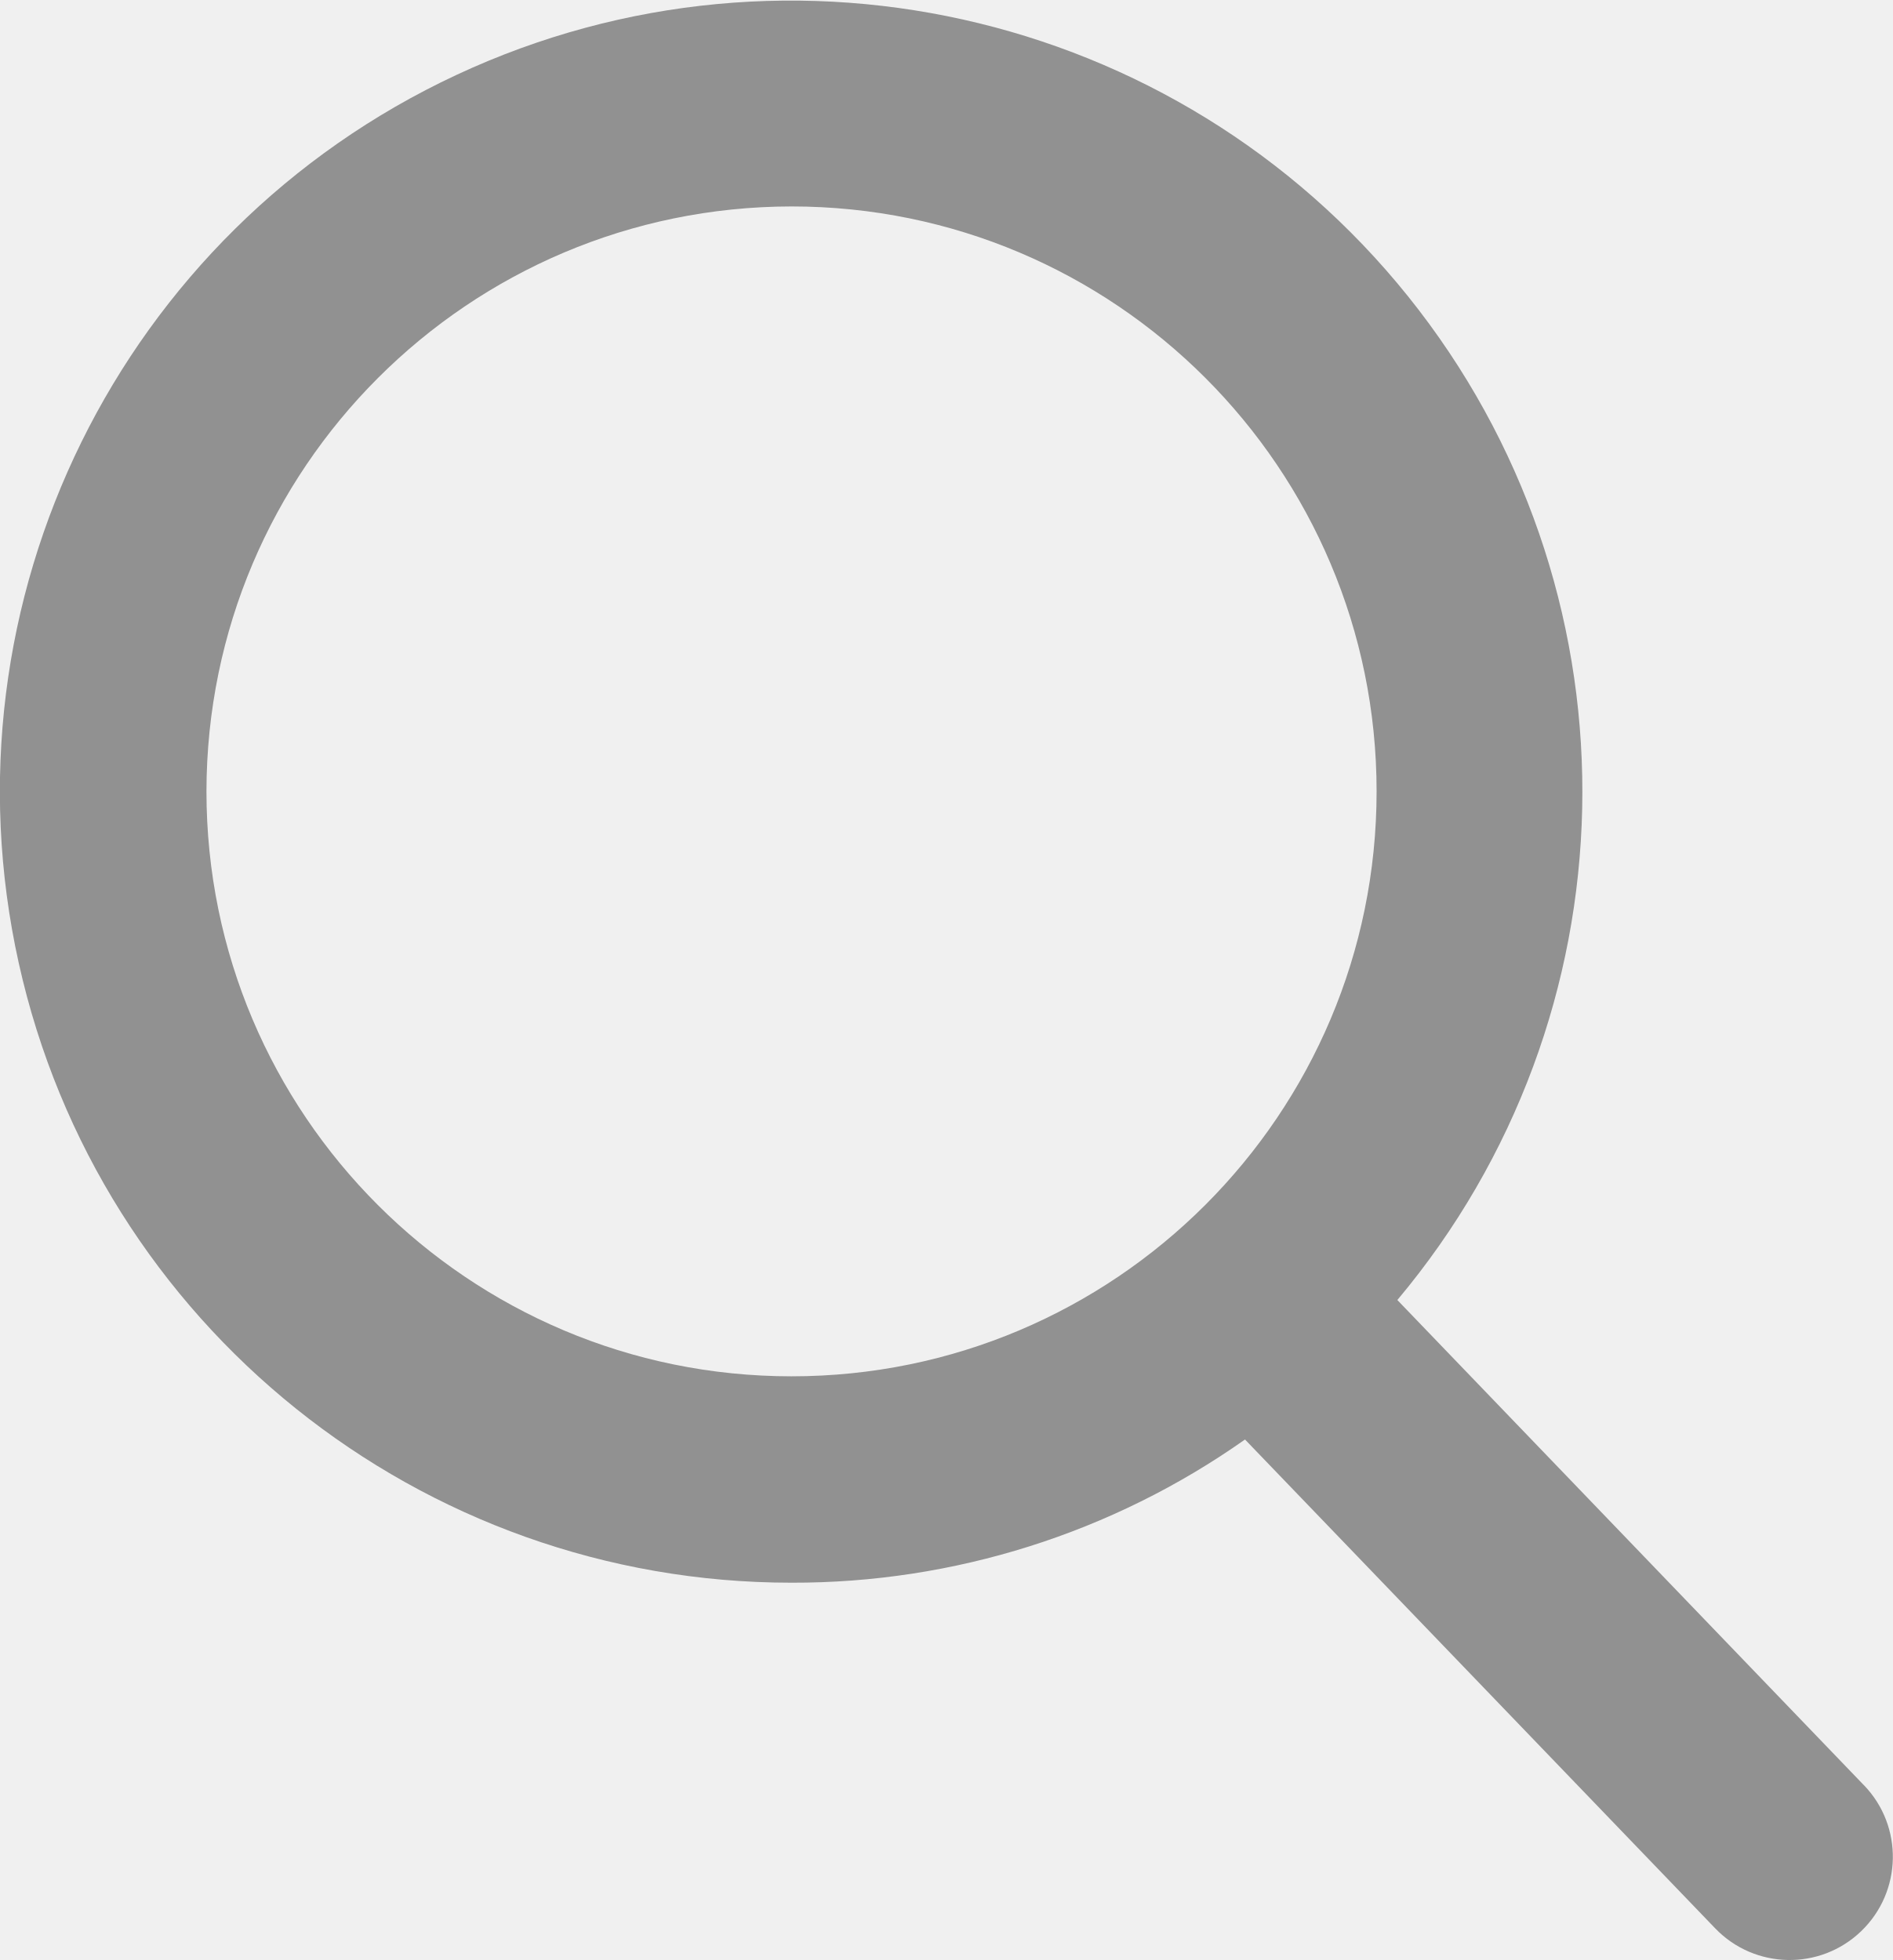
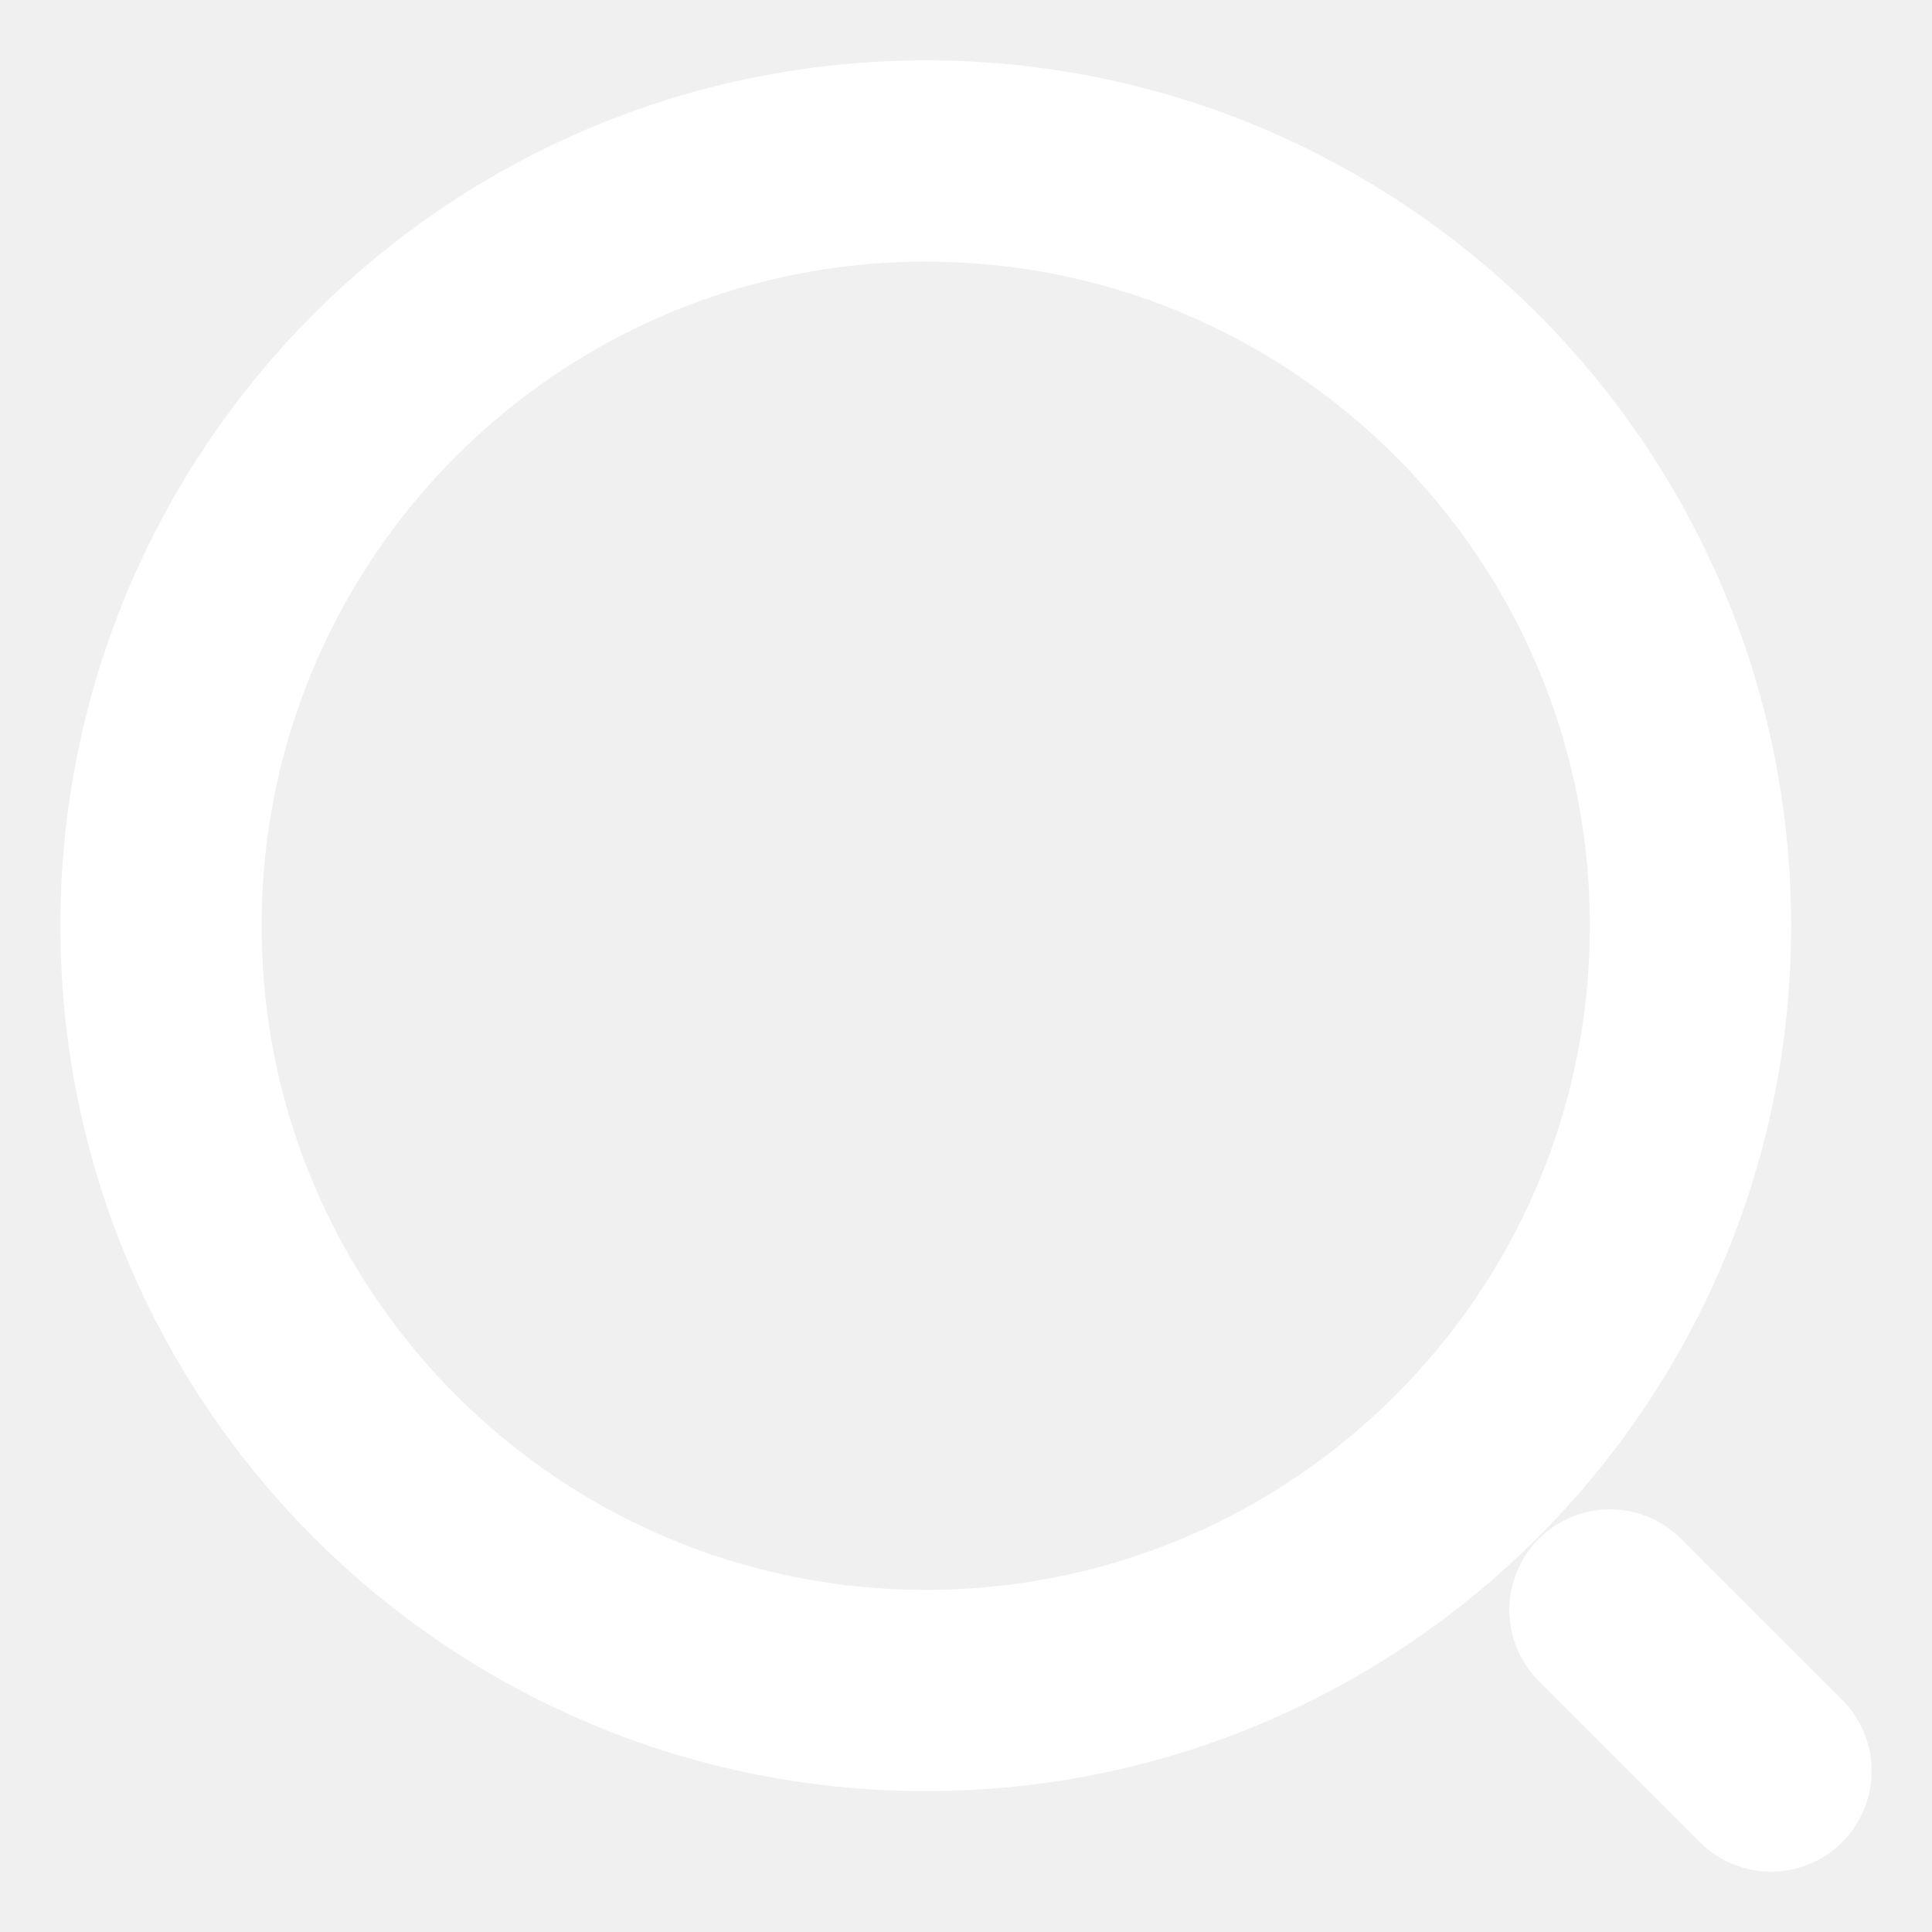
- <svg xmlns="http://www.w3.org/2000/svg" width="123.578" height="128" viewBox="0 0 123.578 128">
-   <path id="search_1_" data-name="search (1)" d="M122.684,116.588,92.219,84.9A51.659,51.659,0,1,0,52.664,103.36a51.127,51.127,0,0,0,29.608-9.352l30.7,31.925a6.74,6.74,0,1,0,9.716-9.345ZM52.664,13.482a38.2,38.2,0,1,1-38.2,38.2A38.241,38.241,0,0,1,52.664,13.482Z" transform="translate(-0.984)" fill="#919191" />
+ <svg xmlns="http://www.w3.org/2000/svg" width="24" height="24" viewBox="0 0 24 24" fill="none">
+   <path d="M11.5 21C16.747 21 21 16.747 21 11.5C21 6.253 16.747 2 11.5 2C6.253 2 2 6.253 2 11.5C2 16.747 6.253 21 11.5 21Z" stroke="white" stroke-width="2.5" stroke-linecap="round" stroke-linejoin="round" />
+   <path d="M22 22L20 20" stroke="white" stroke-width="2.5" stroke-linecap="round" stroke-linejoin="round" />
</svg>
